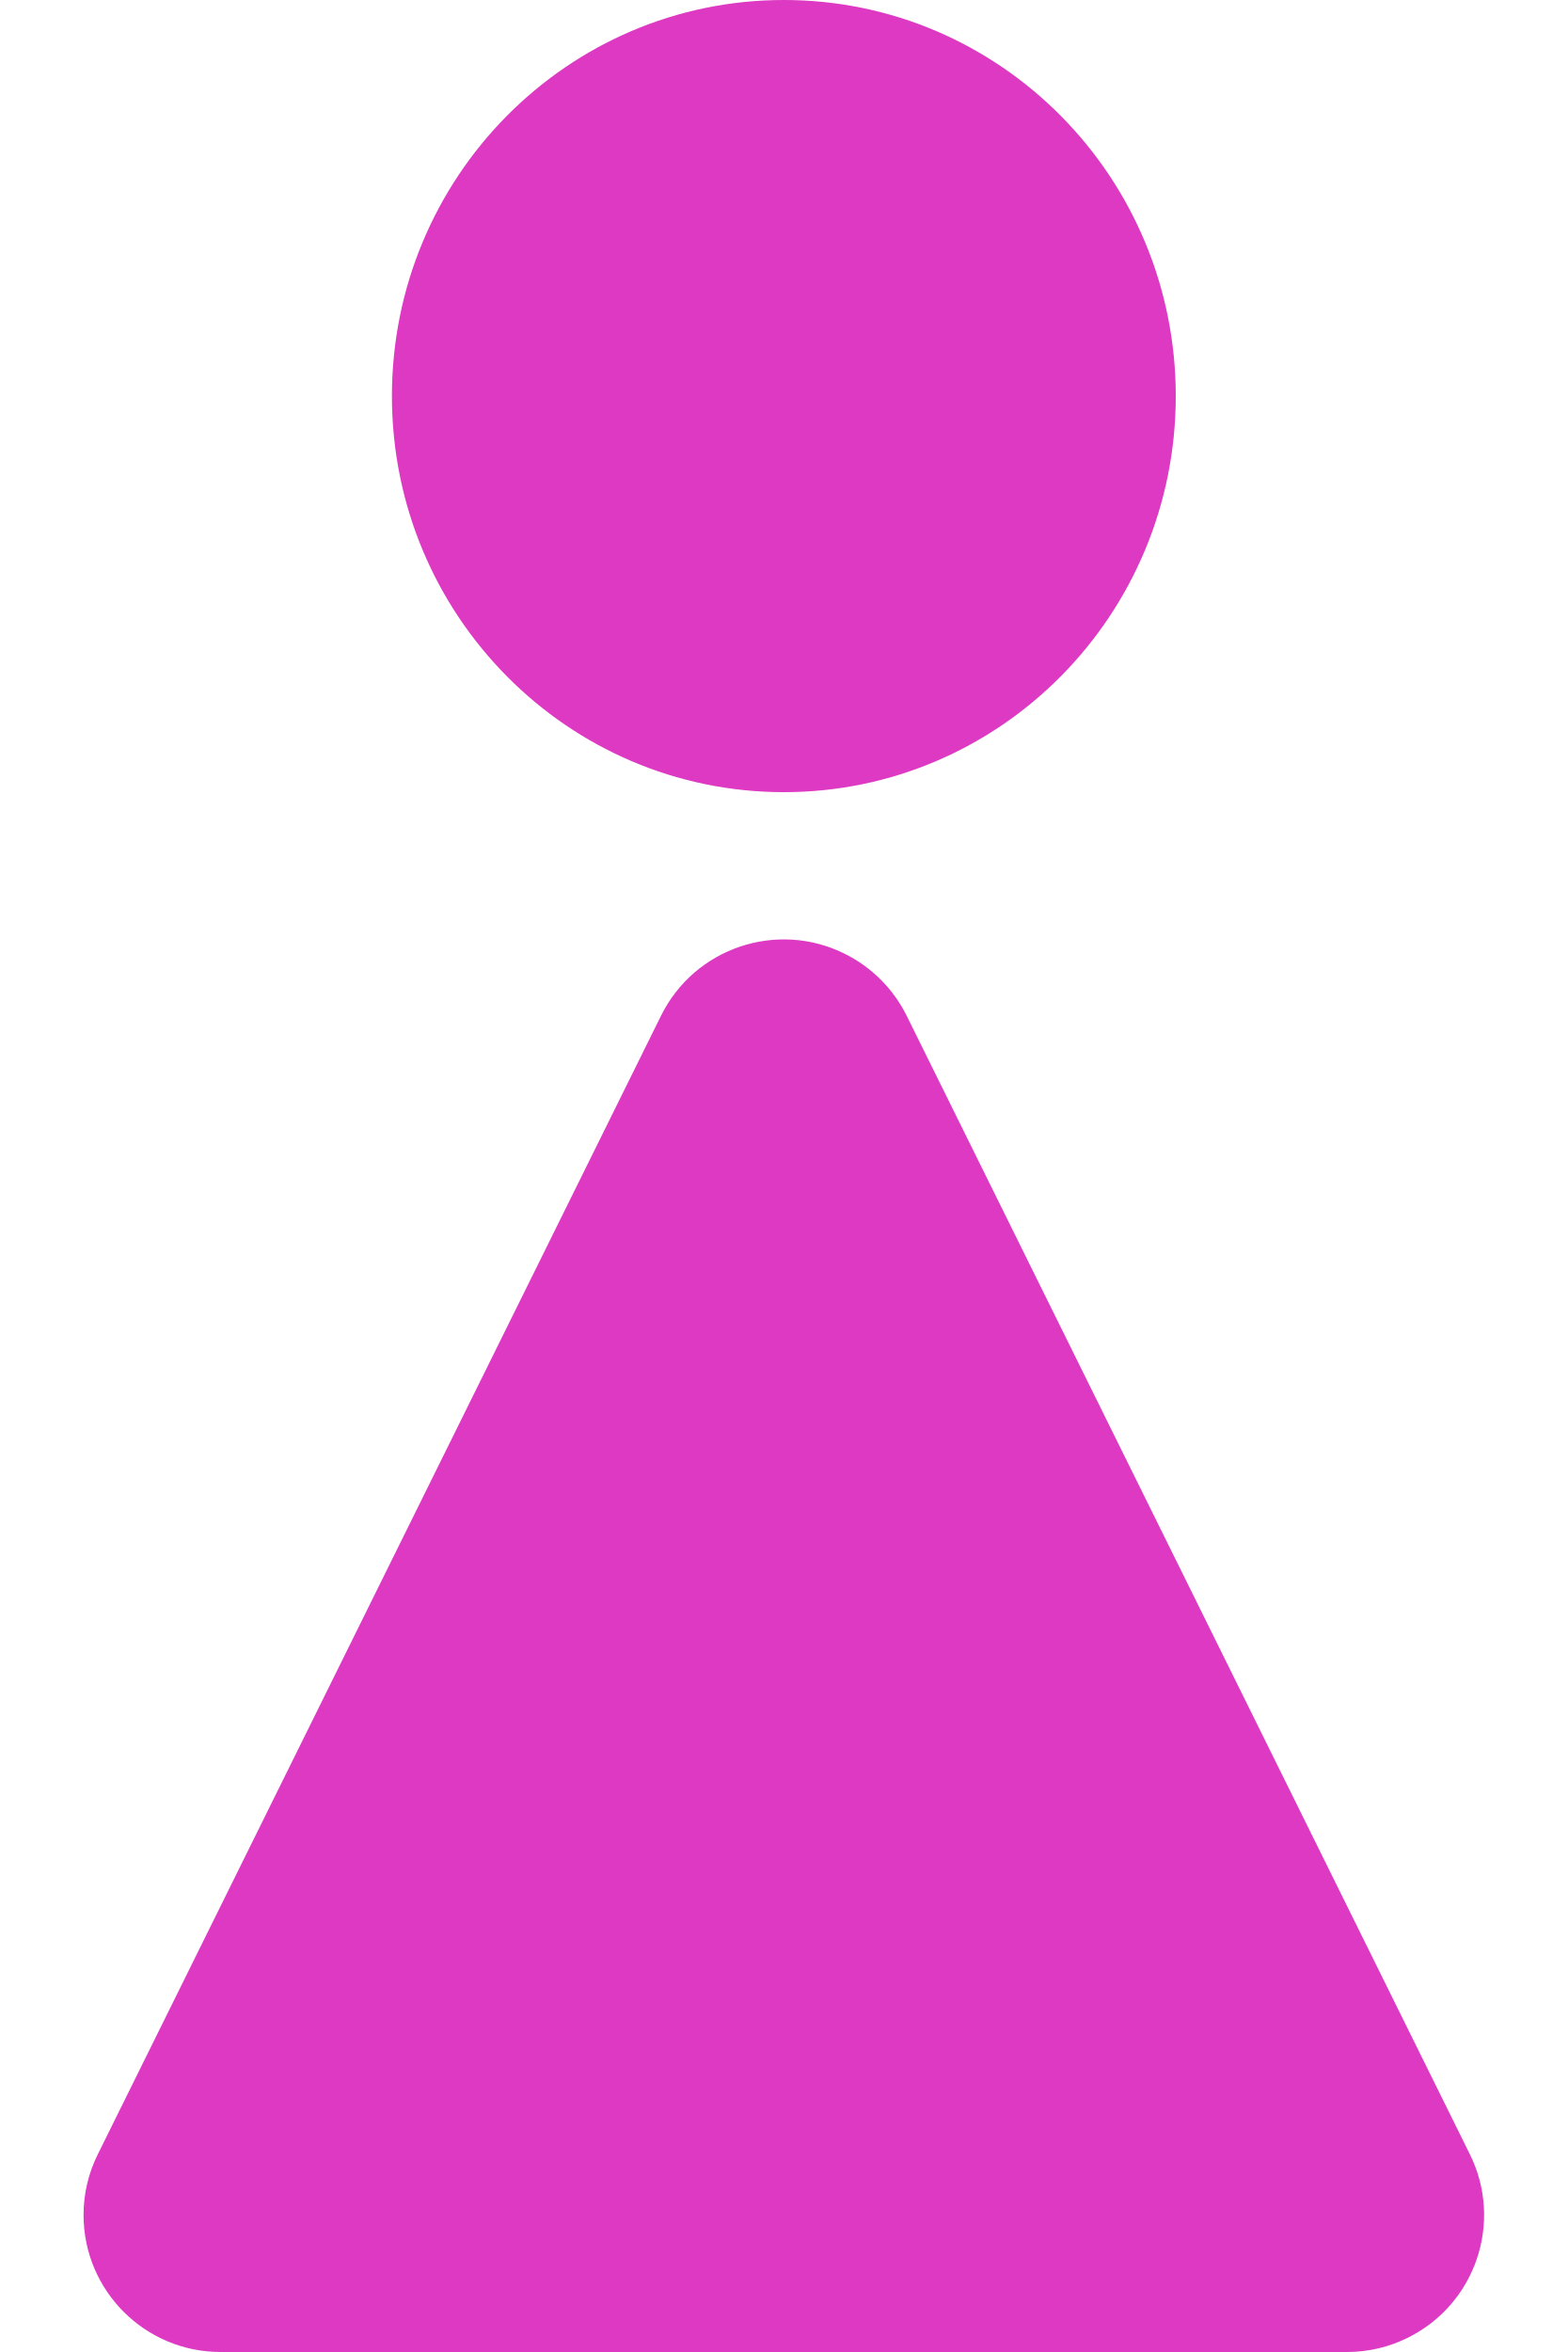
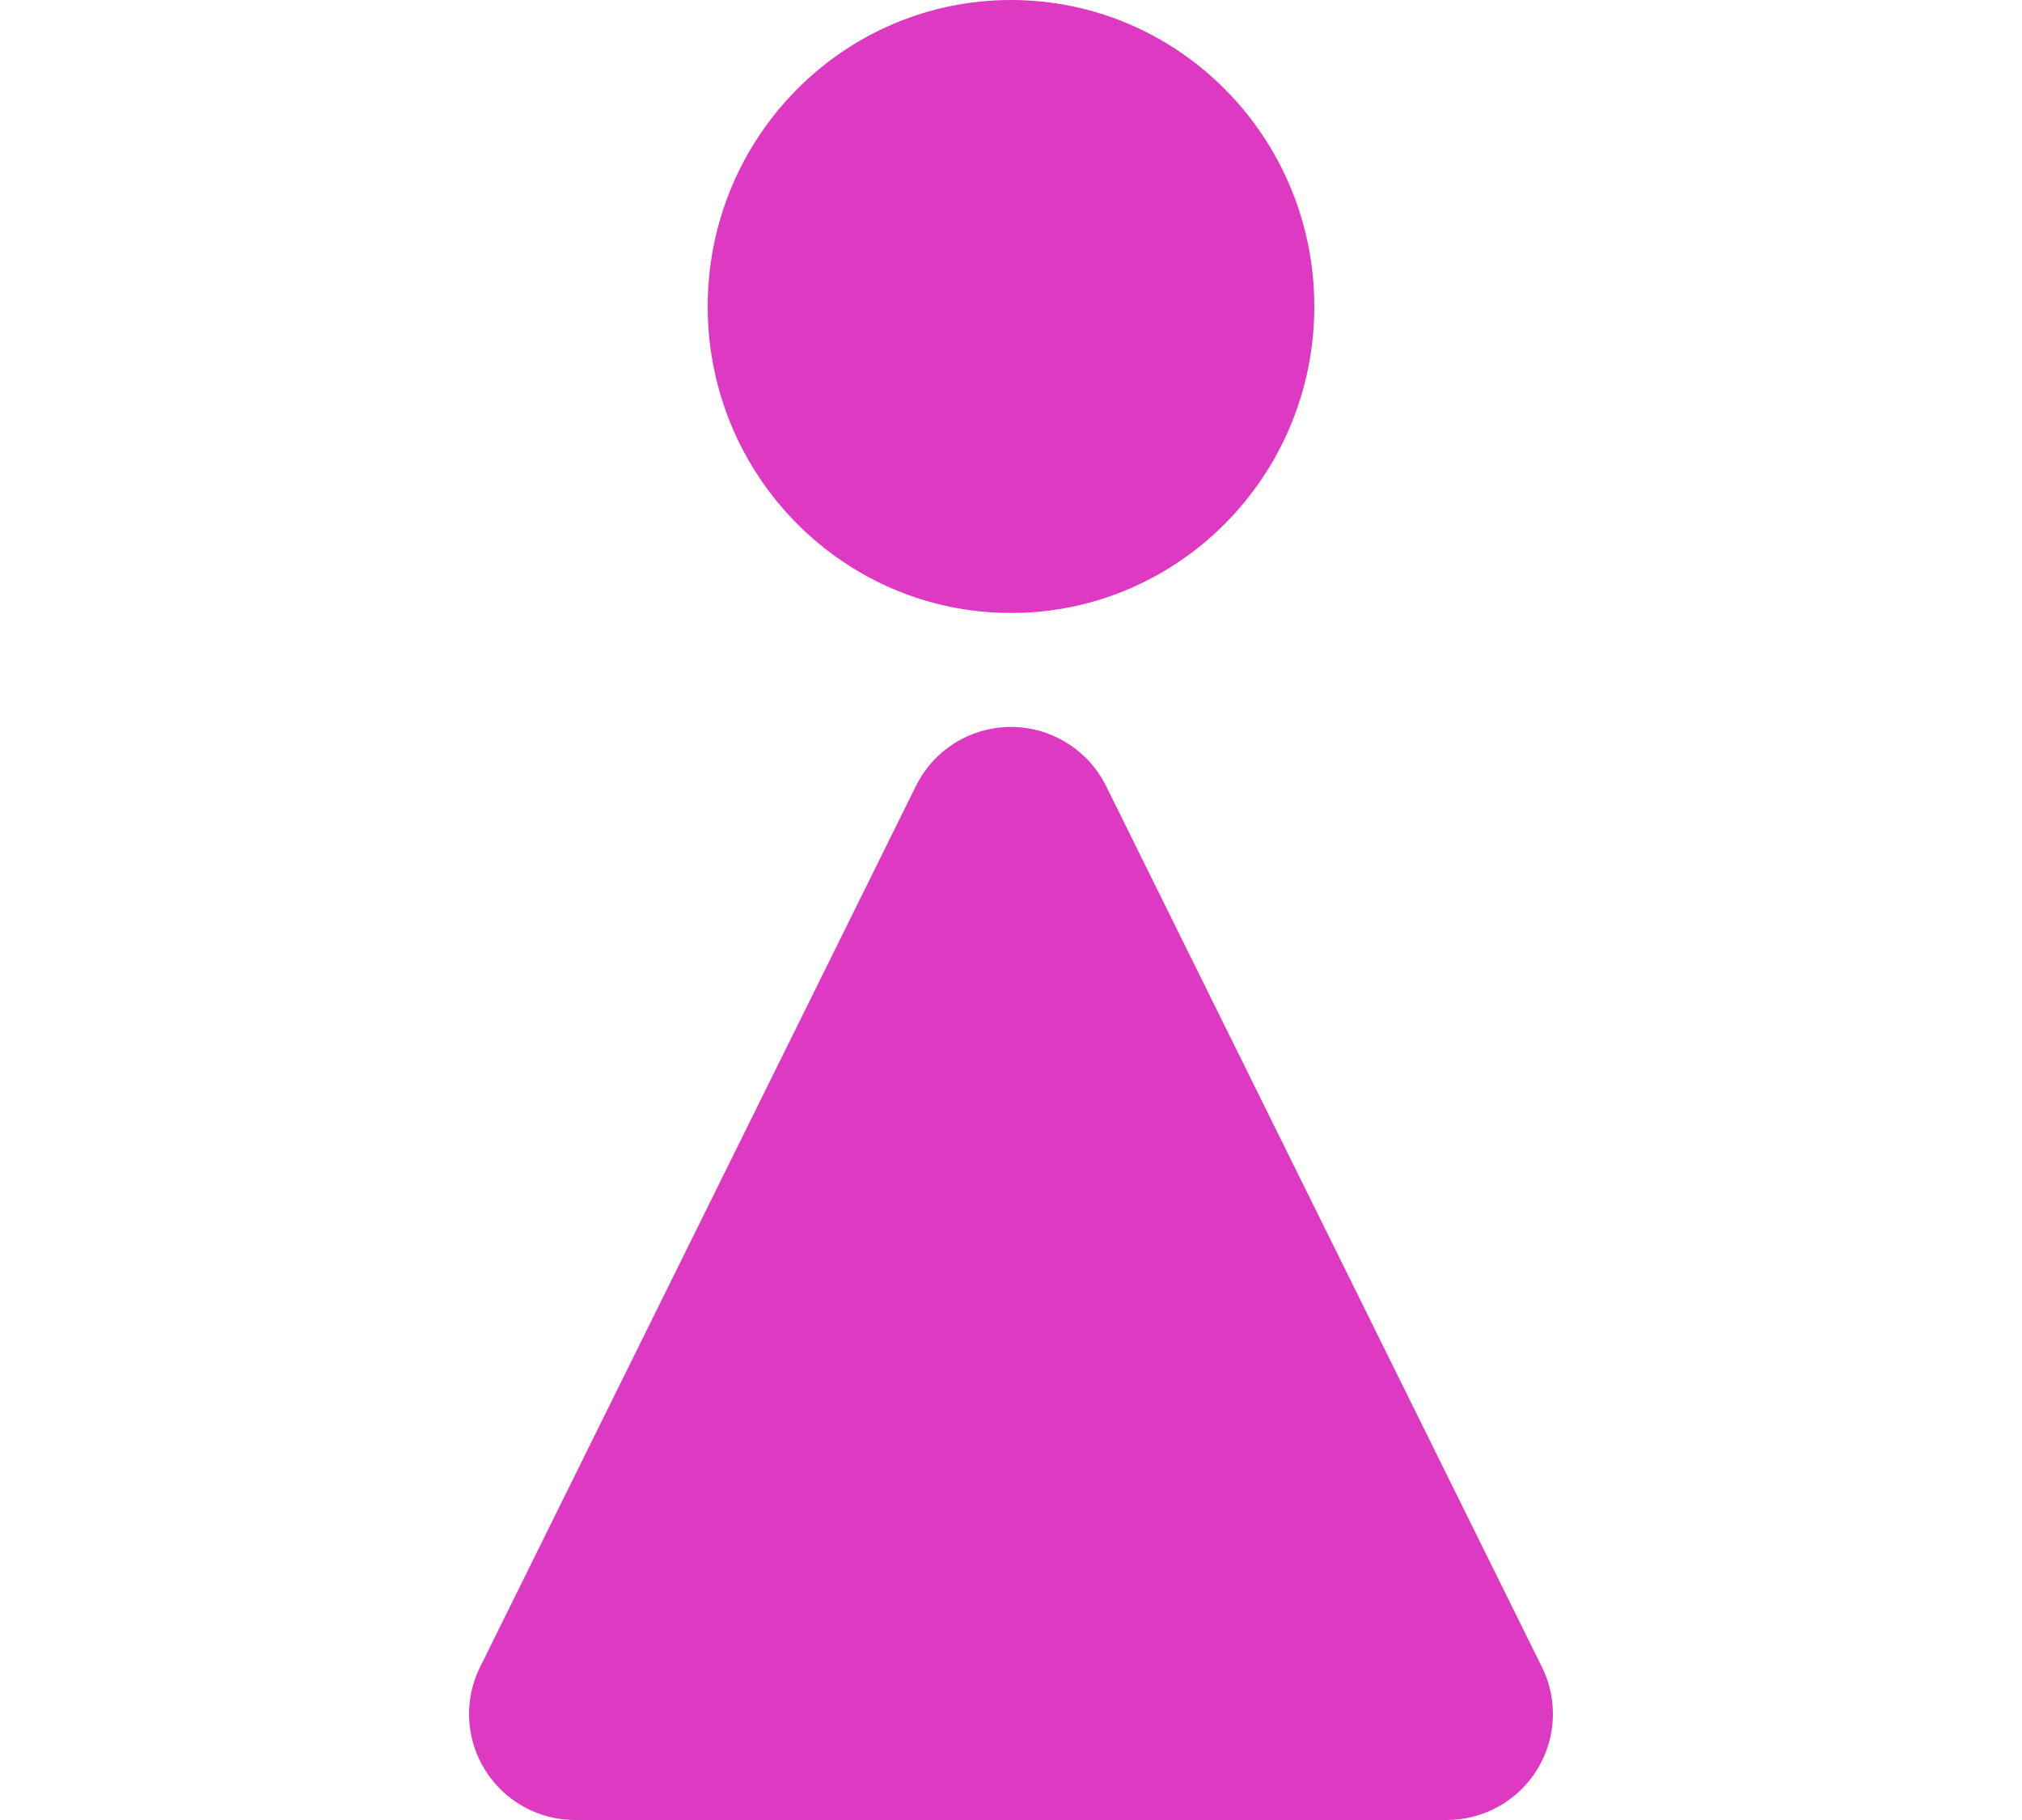
- <svg xmlns="http://www.w3.org/2000/svg" width="100%" height="100%" viewBox="0 0 10 15" version="1.1" xml:space="preserve" style="fill-rule:evenodd;clip-rule:evenodd;stroke-linejoin:round;stroke-miterlimit:2;">
+ <svg xmlns="http://www.w3.org/2000/svg" width="1.2em" height="1.08em" viewBox="0 0 10 15" version="1.1" xml:space="preserve" style="fill-rule:evenodd;clip-rule:evenodd;stroke-linejoin:round;stroke-miterlimit:2;">
  <g id="_09---Employer-PO">
    <path id="Triangle" d="M5.783,6.477L9.376,13.739C9.59,14.171 9.413,14.695 8.98,14.909C8.86,14.969 8.727,15 8.593,15L1.407,15C0.925,15 0.533,14.609 0.533,14.126C0.533,13.992 0.564,13.859 0.624,13.739L4.217,6.477C4.431,6.045 4.955,5.868 5.387,6.082C5.559,6.167 5.698,6.306 5.783,6.477Z" style="fill:rgb(221,57,194);" />
    <ellipse id="Oval" cx="5" cy="2.526" rx="2.5" ry="2.526" style="fill:rgb(221,57,194);" />
  </g>
</svg>
